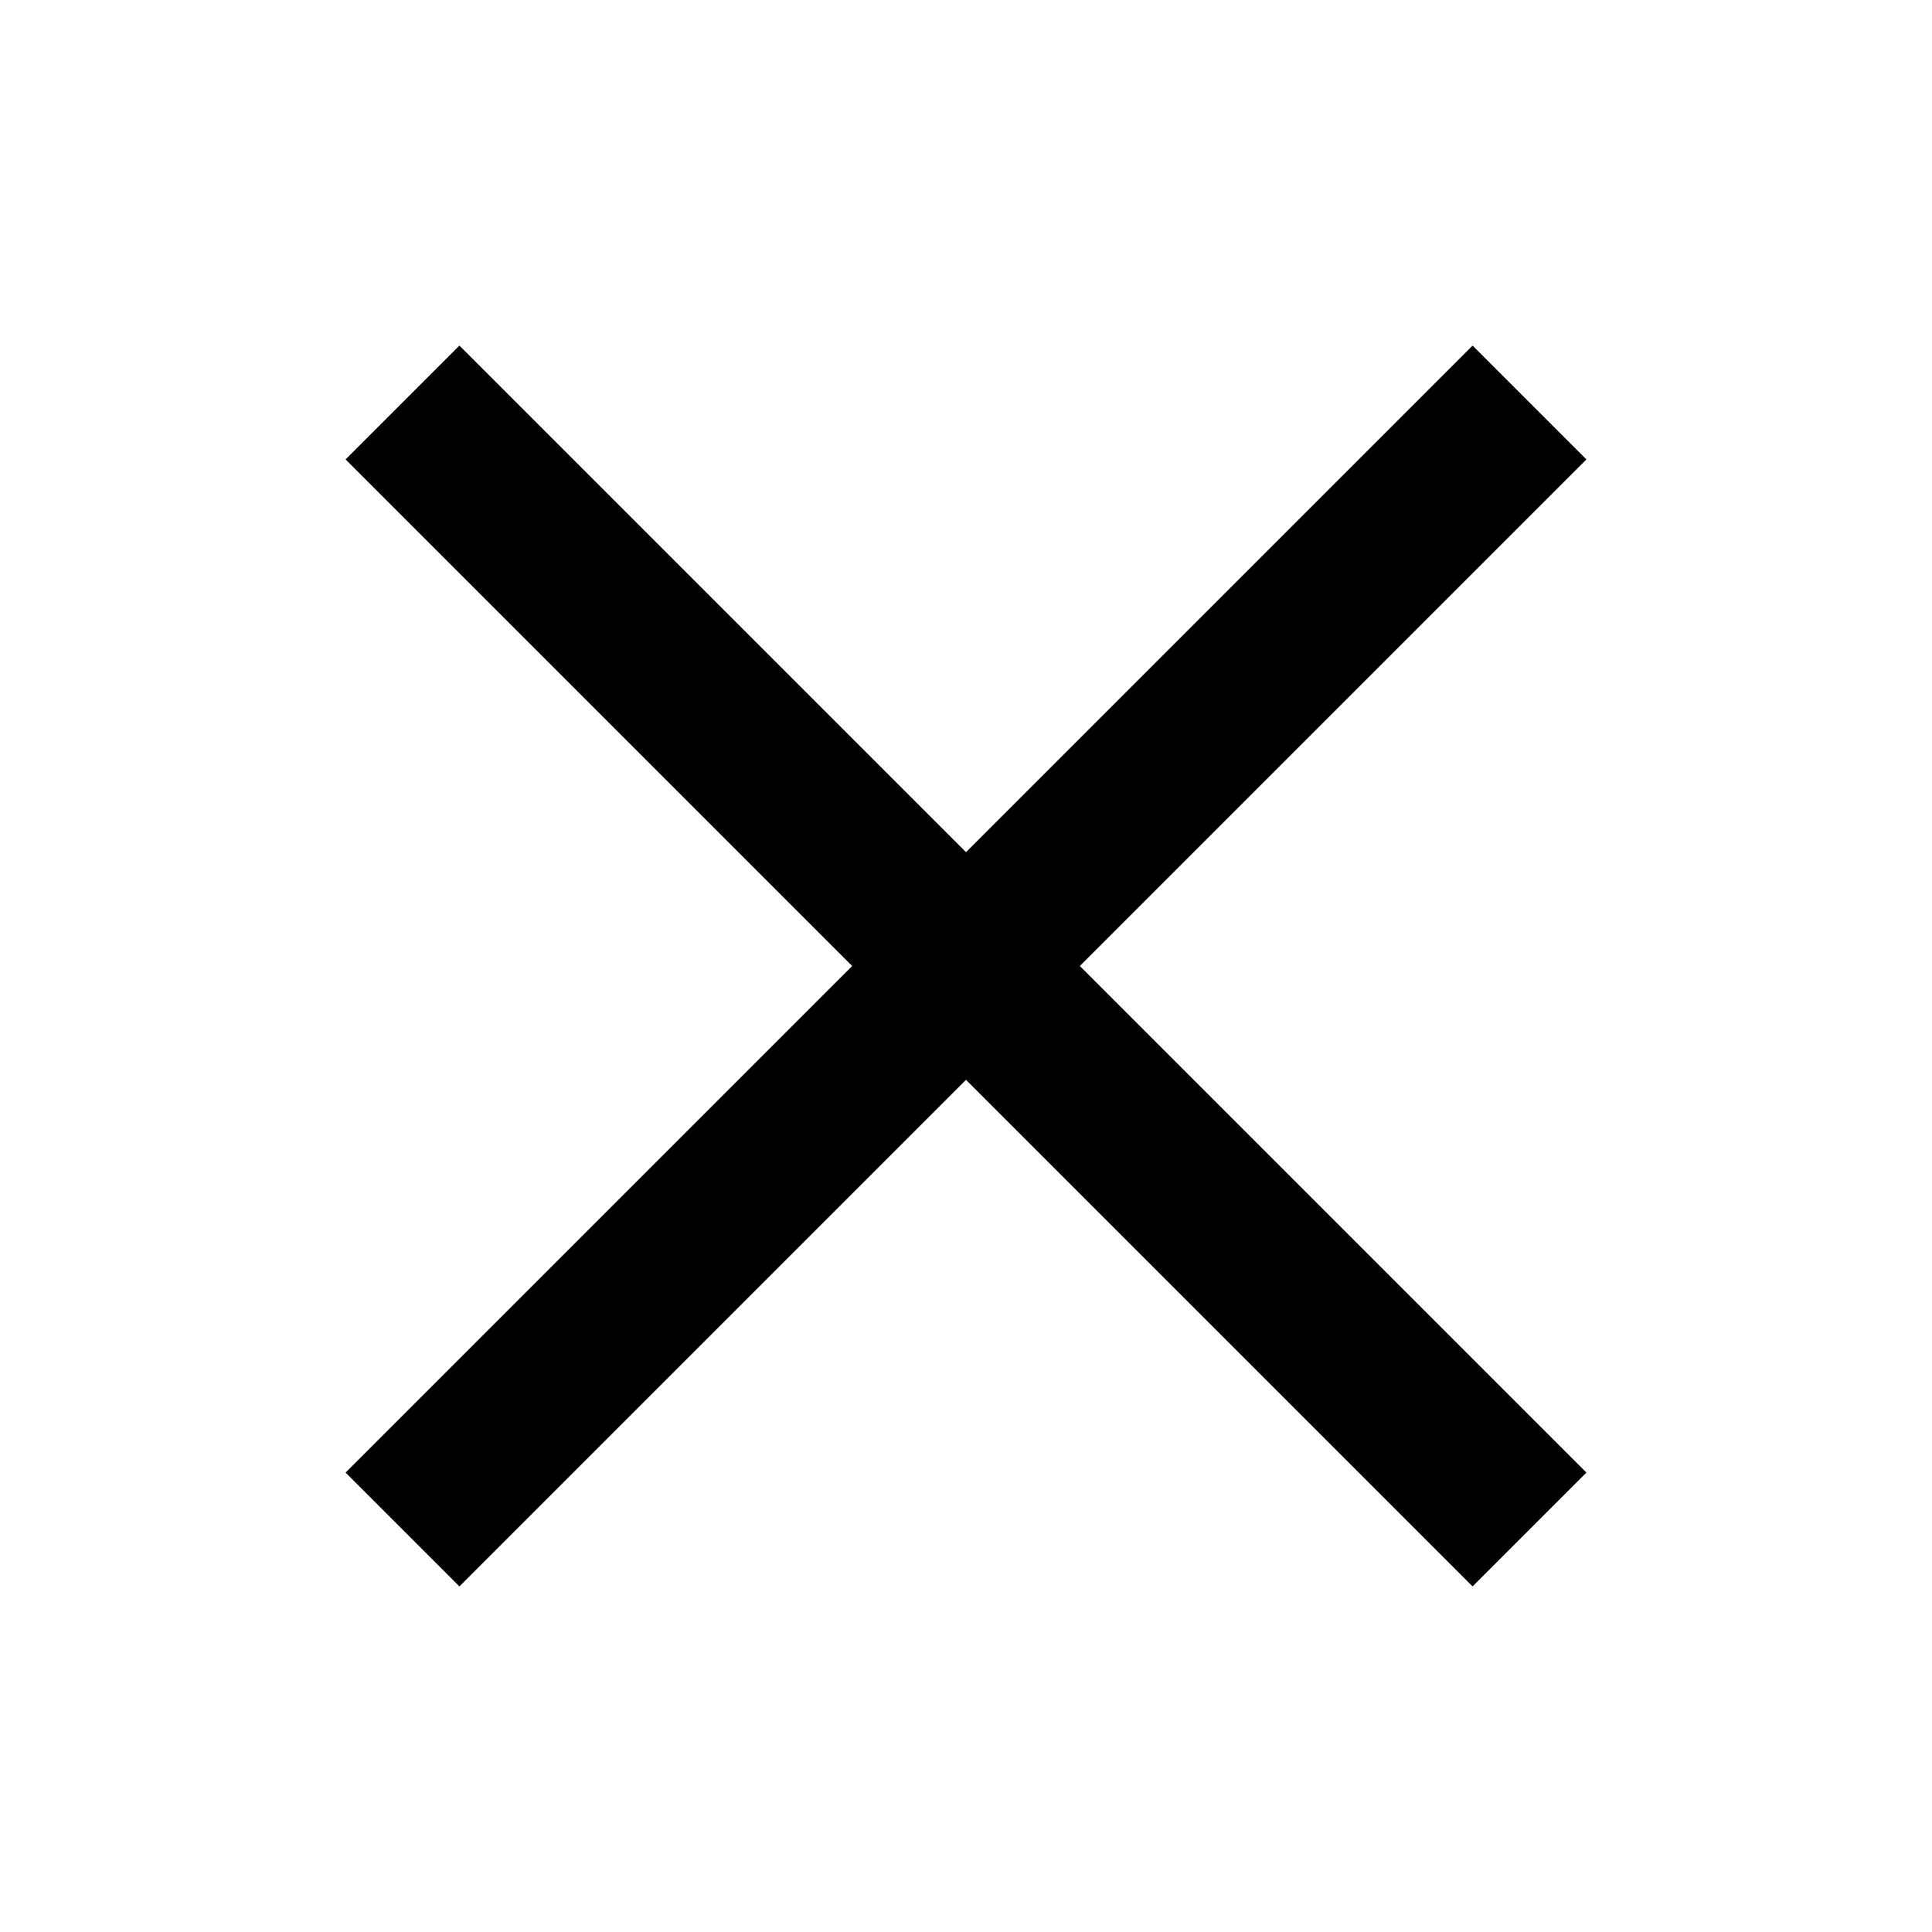
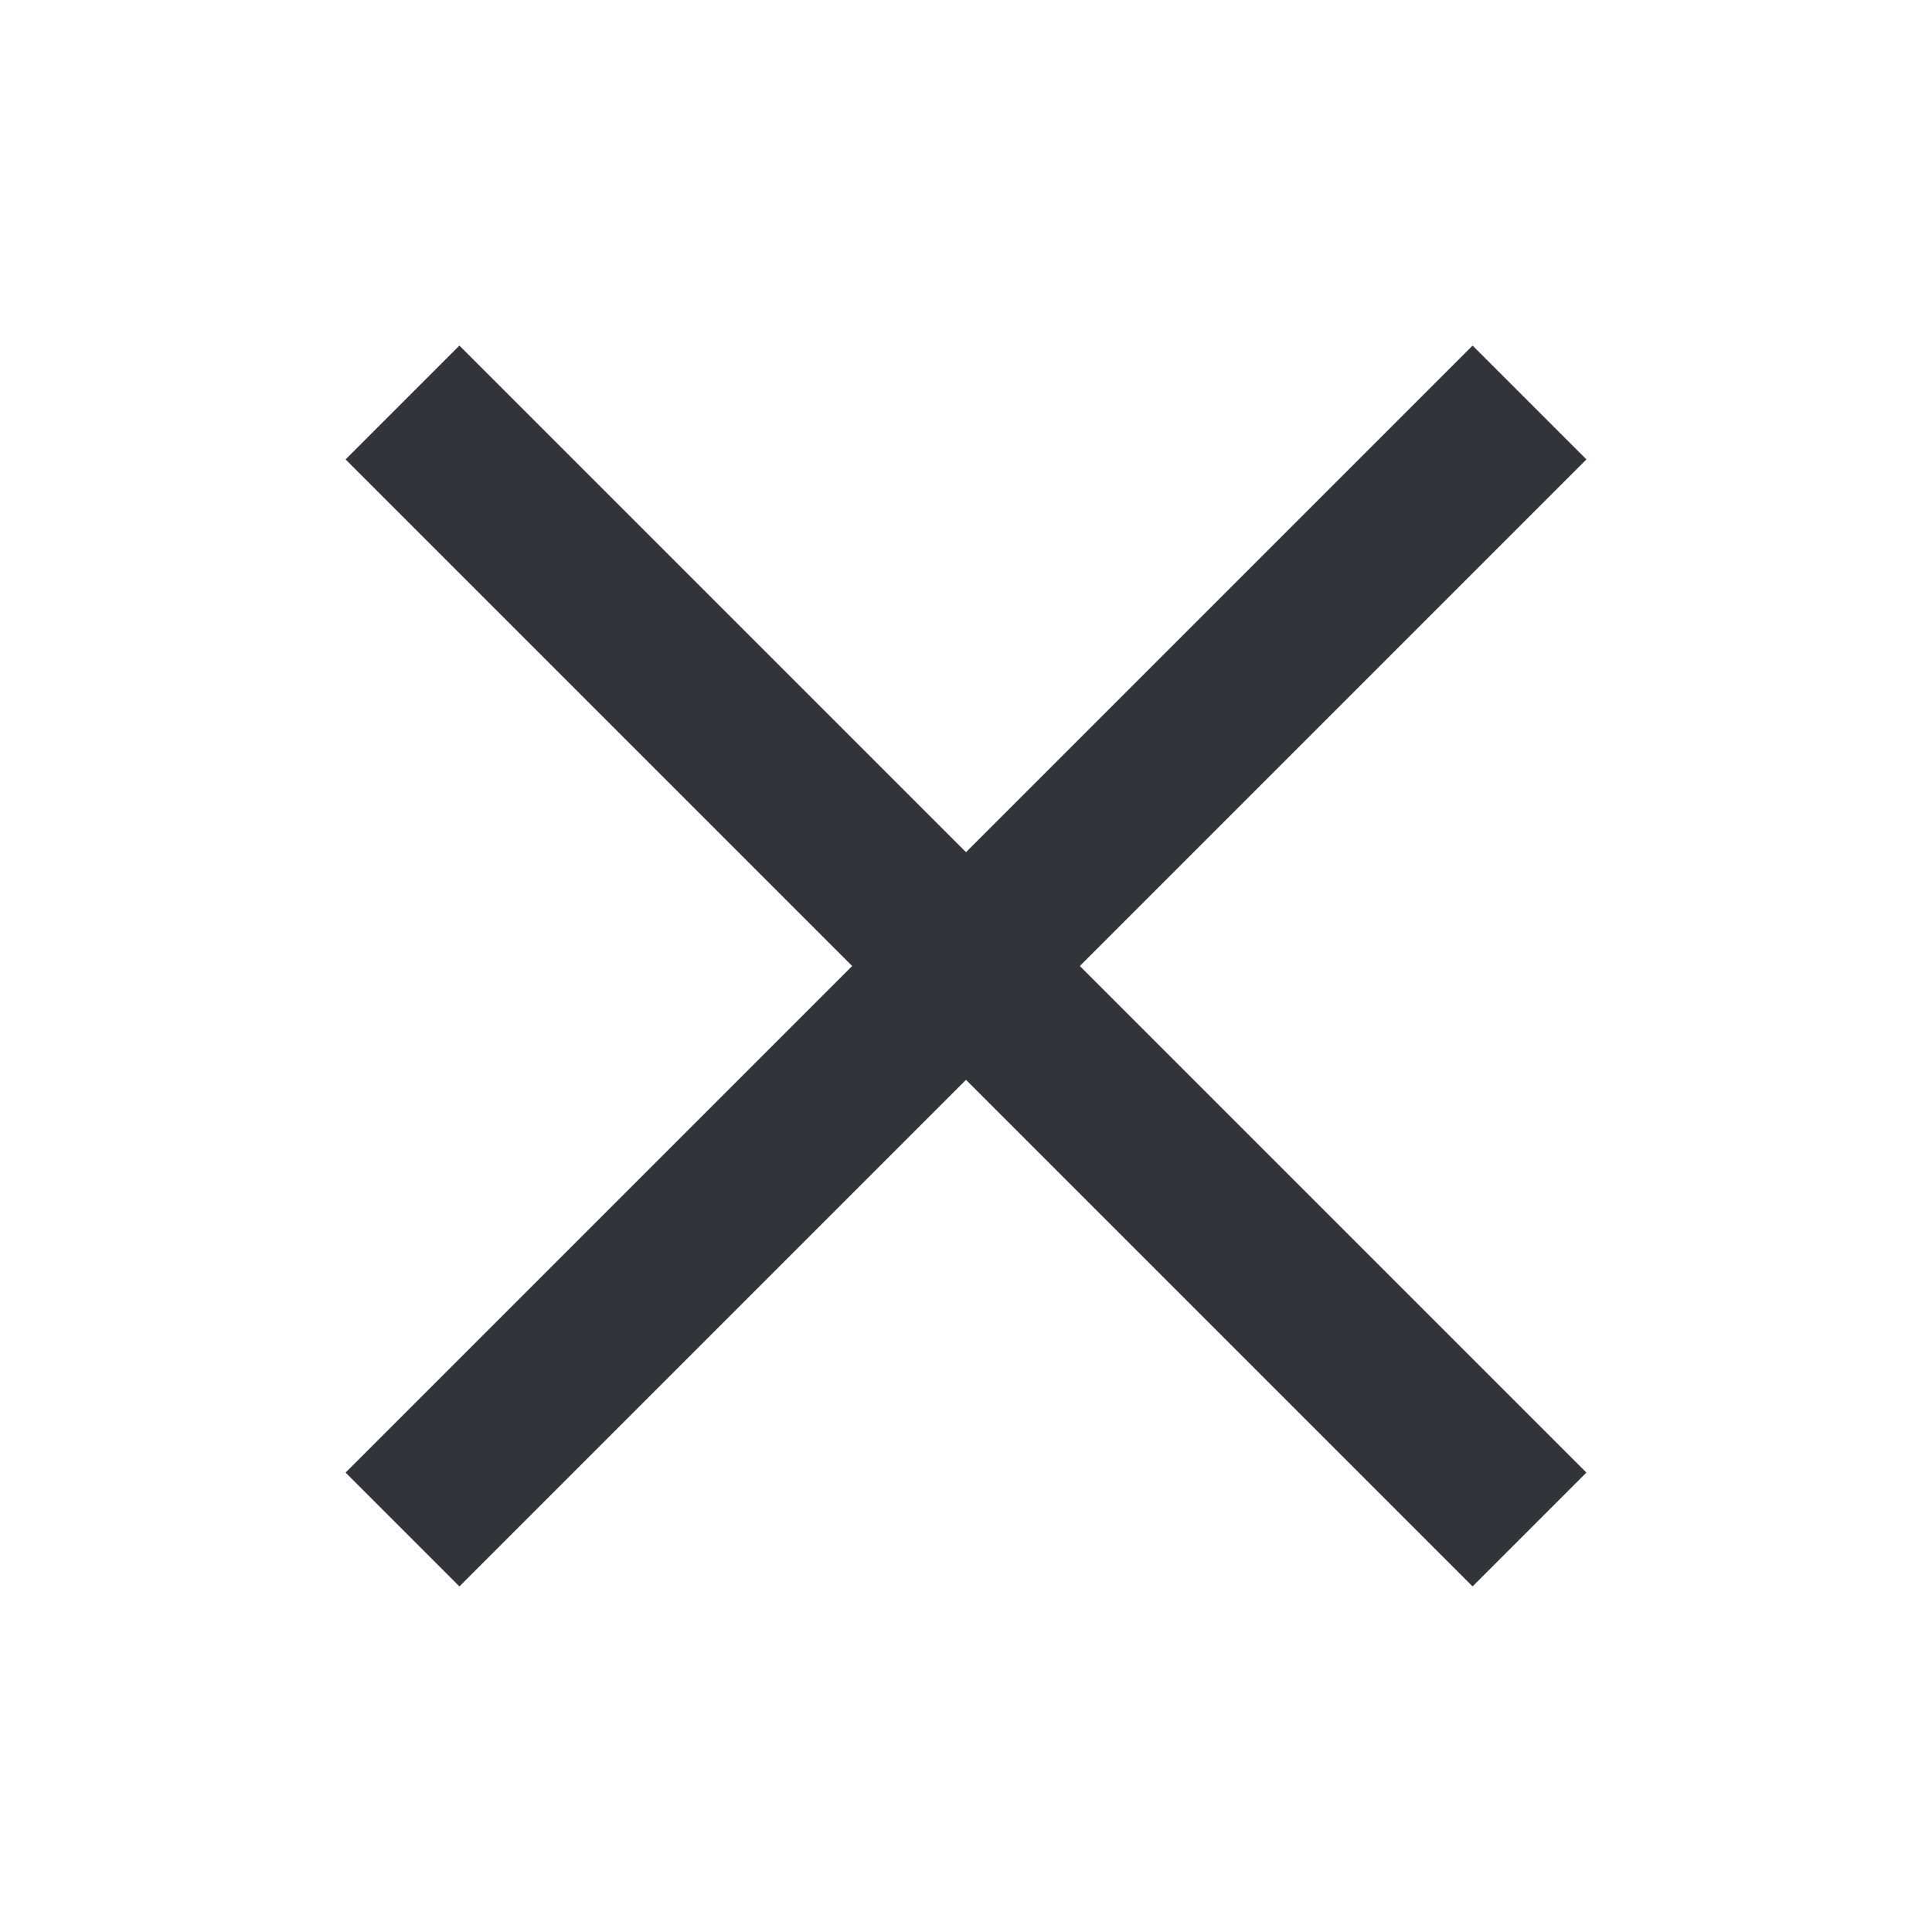
<svg xmlns="http://www.w3.org/2000/svg" width="24" height="24" viewBox="0 0 24 24" fill="none">
-   <path fill-rule="evenodd" clip-rule="evenodd" d="M4.293 18.293L18.293 4.293L19.707 5.707L5.707 19.707L4.293 18.293Z" fill="currentColor" />
-   <path fill-rule="evenodd" clip-rule="evenodd" d="M18.293 19.707L4.293 5.707L5.707 4.293L19.707 18.293L18.293 19.707Z" fill="currentColor" />
+   <path fill-rule="evenodd" clip-rule="evenodd" d="M4.293 18.293L18.293 4.293L19.707 5.707L5.707 19.707L4.293 18.293Z" fill="#313438" />
+   <path fill-rule="evenodd" clip-rule="evenodd" d="M18.293 19.707L4.293 5.707L5.707 4.293L19.707 18.293L18.293 19.707Z" fill="#313438" />
</svg>
